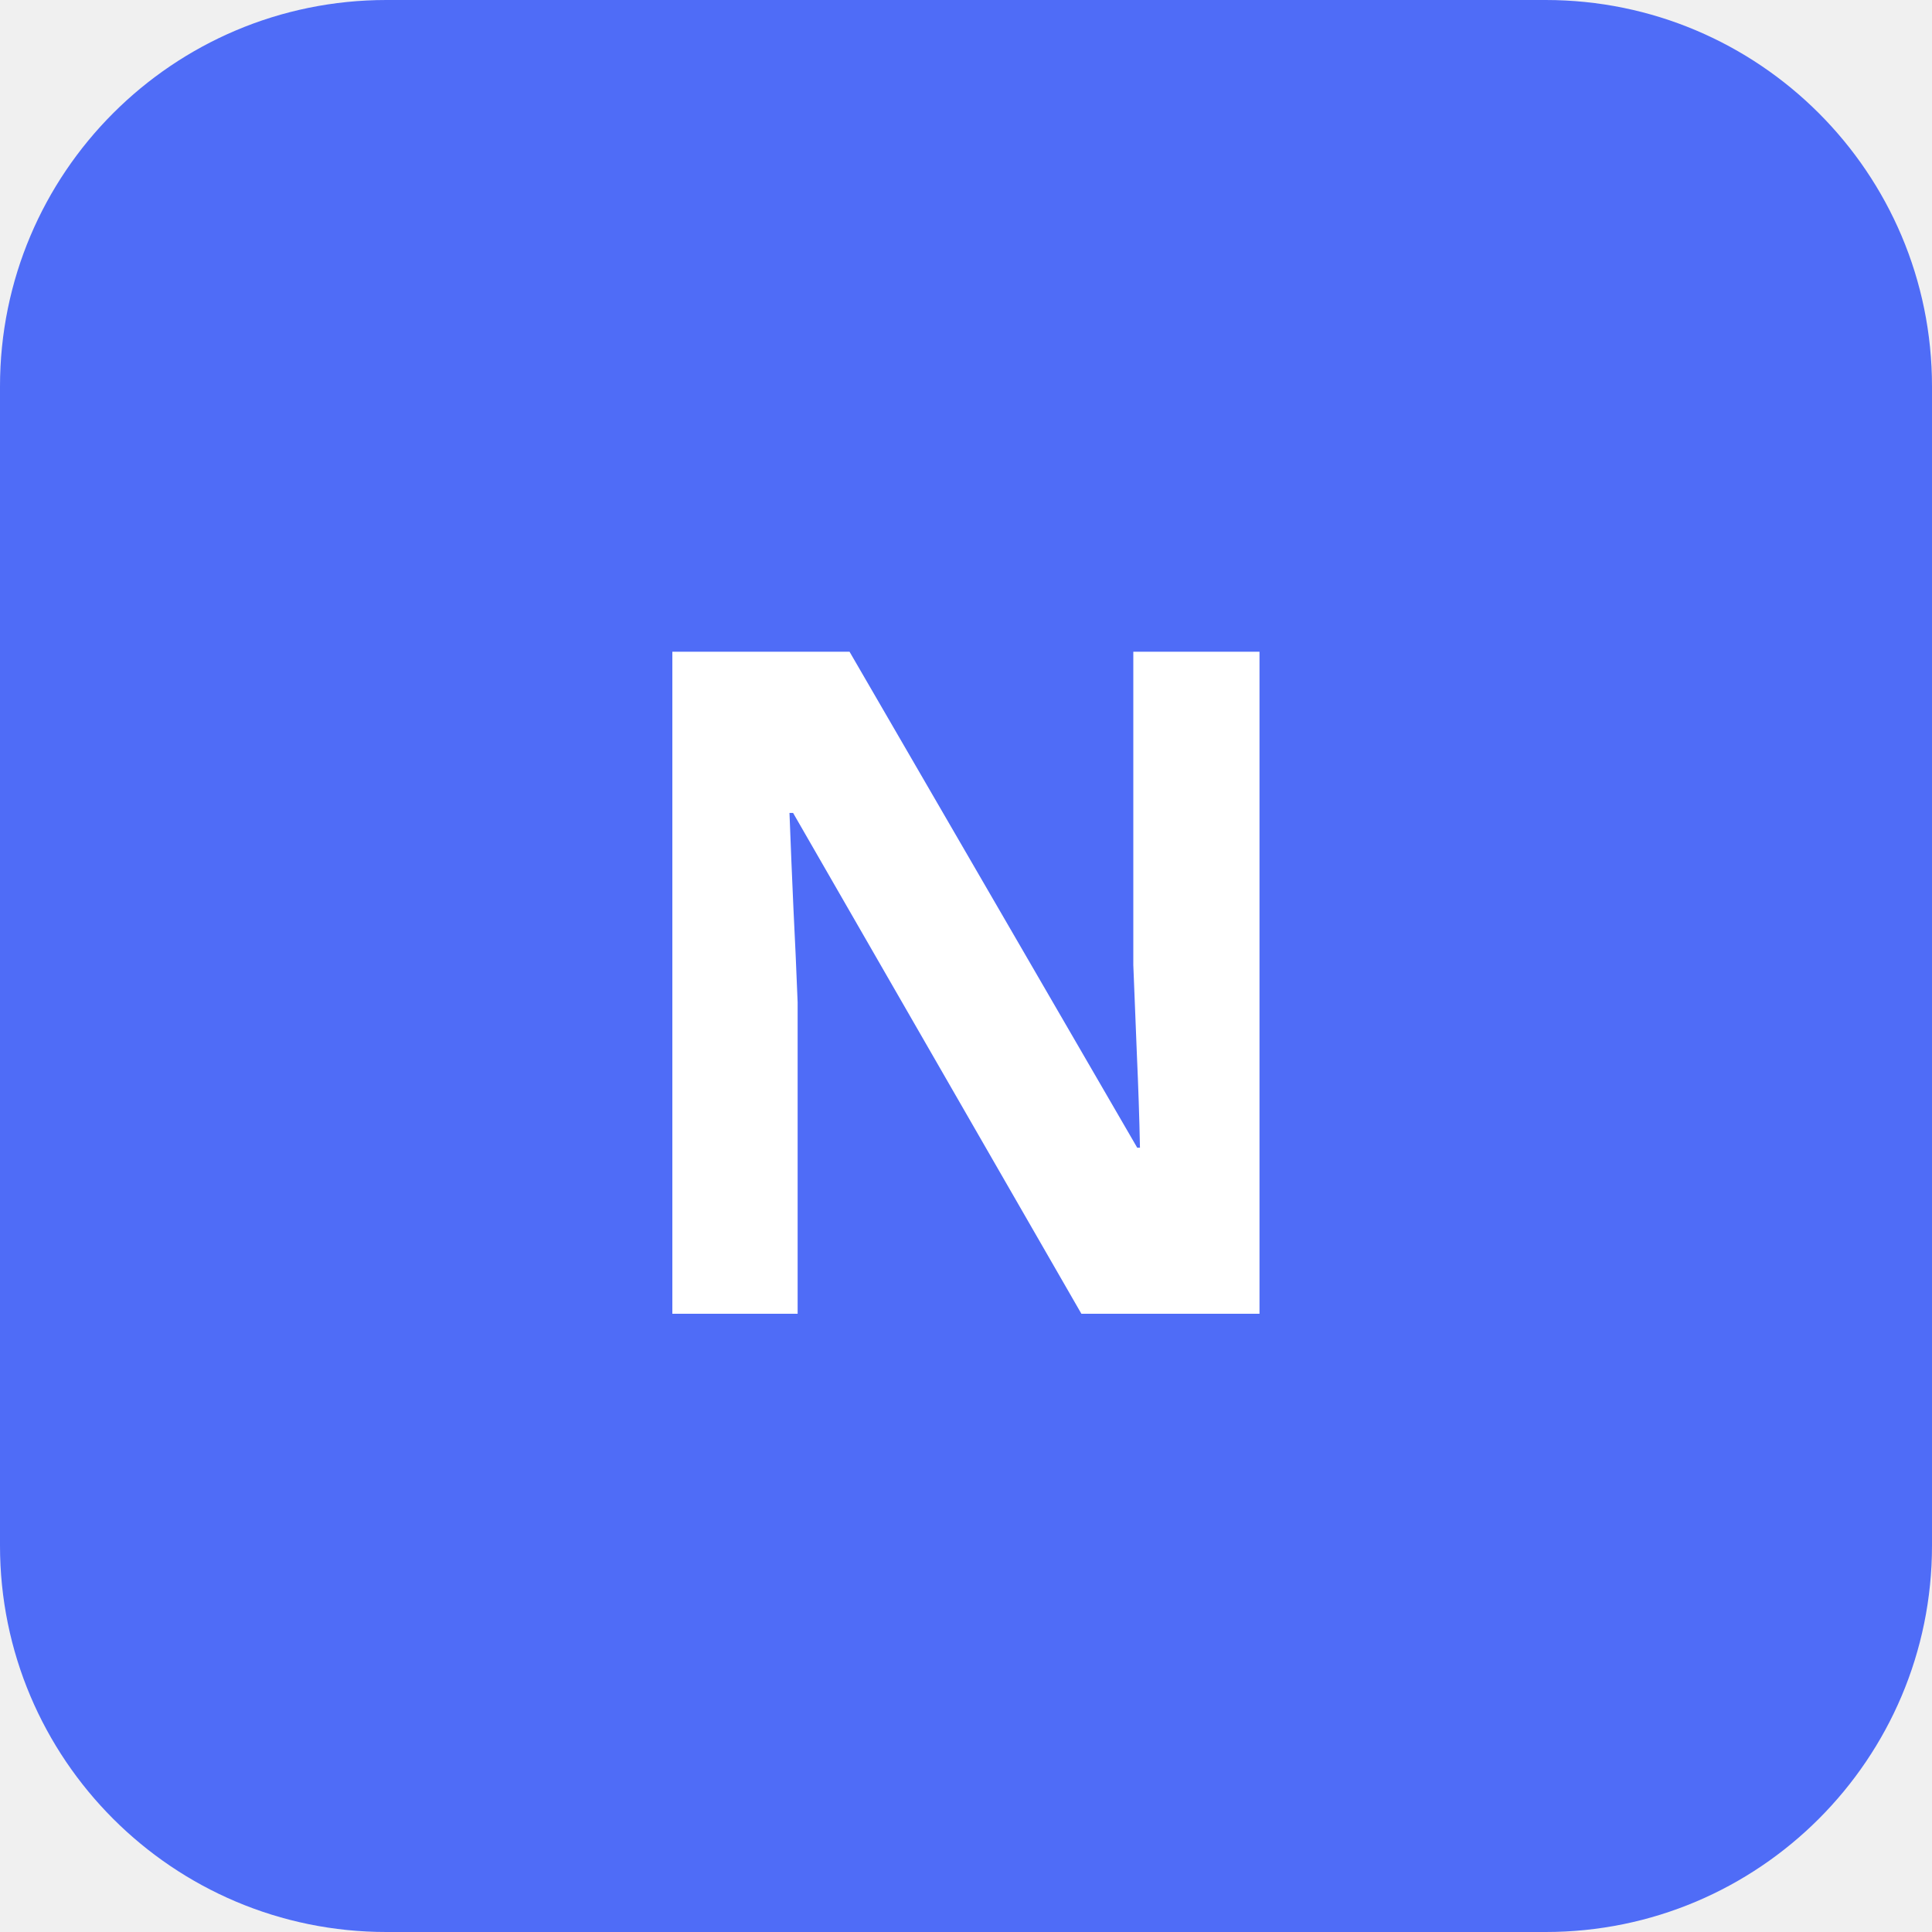
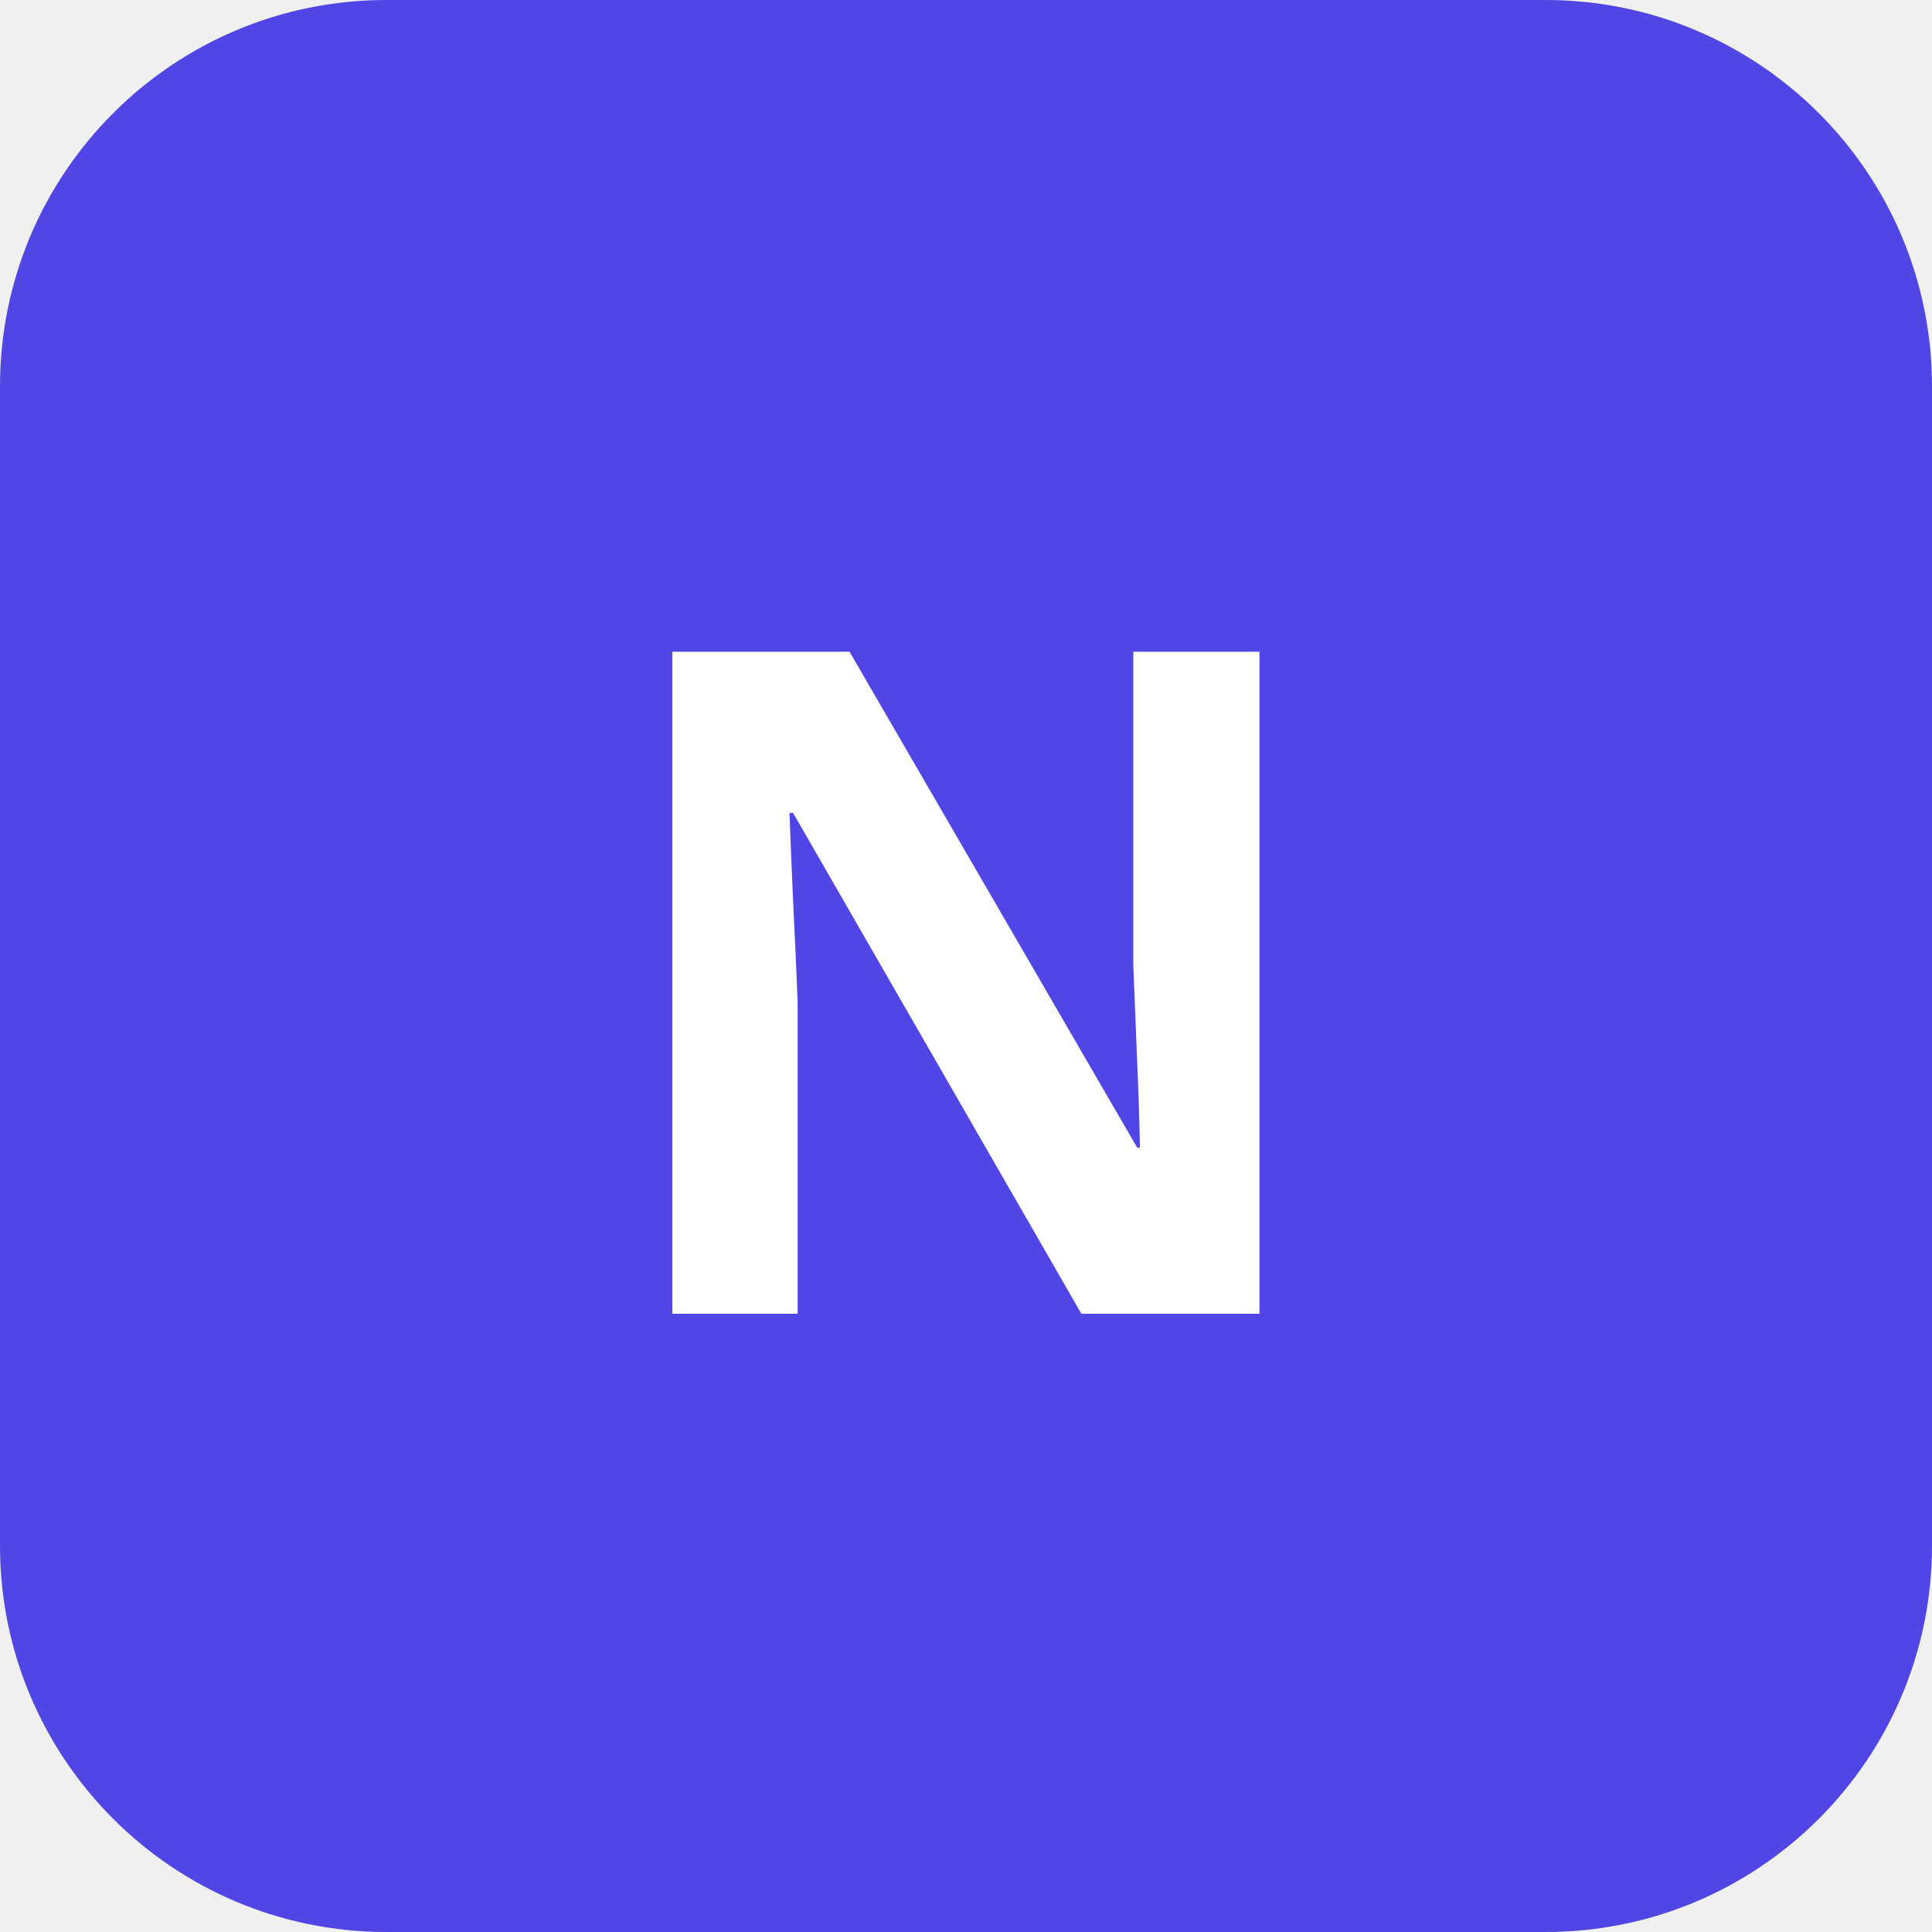
<svg xmlns="http://www.w3.org/2000/svg" viewBox="0 0 100 100">
-   <rect width="100" height="100" rx="20" fill="#4F6CF7" />
+   <rect width="100" height="100" rx="20" fill="#4f46e5" />
  <text x="50" y="68" font-size="48" font-weight="bold" text-anchor="middle" fill="white" font-family="system-ui, sans-serif">N</text>
</svg>
